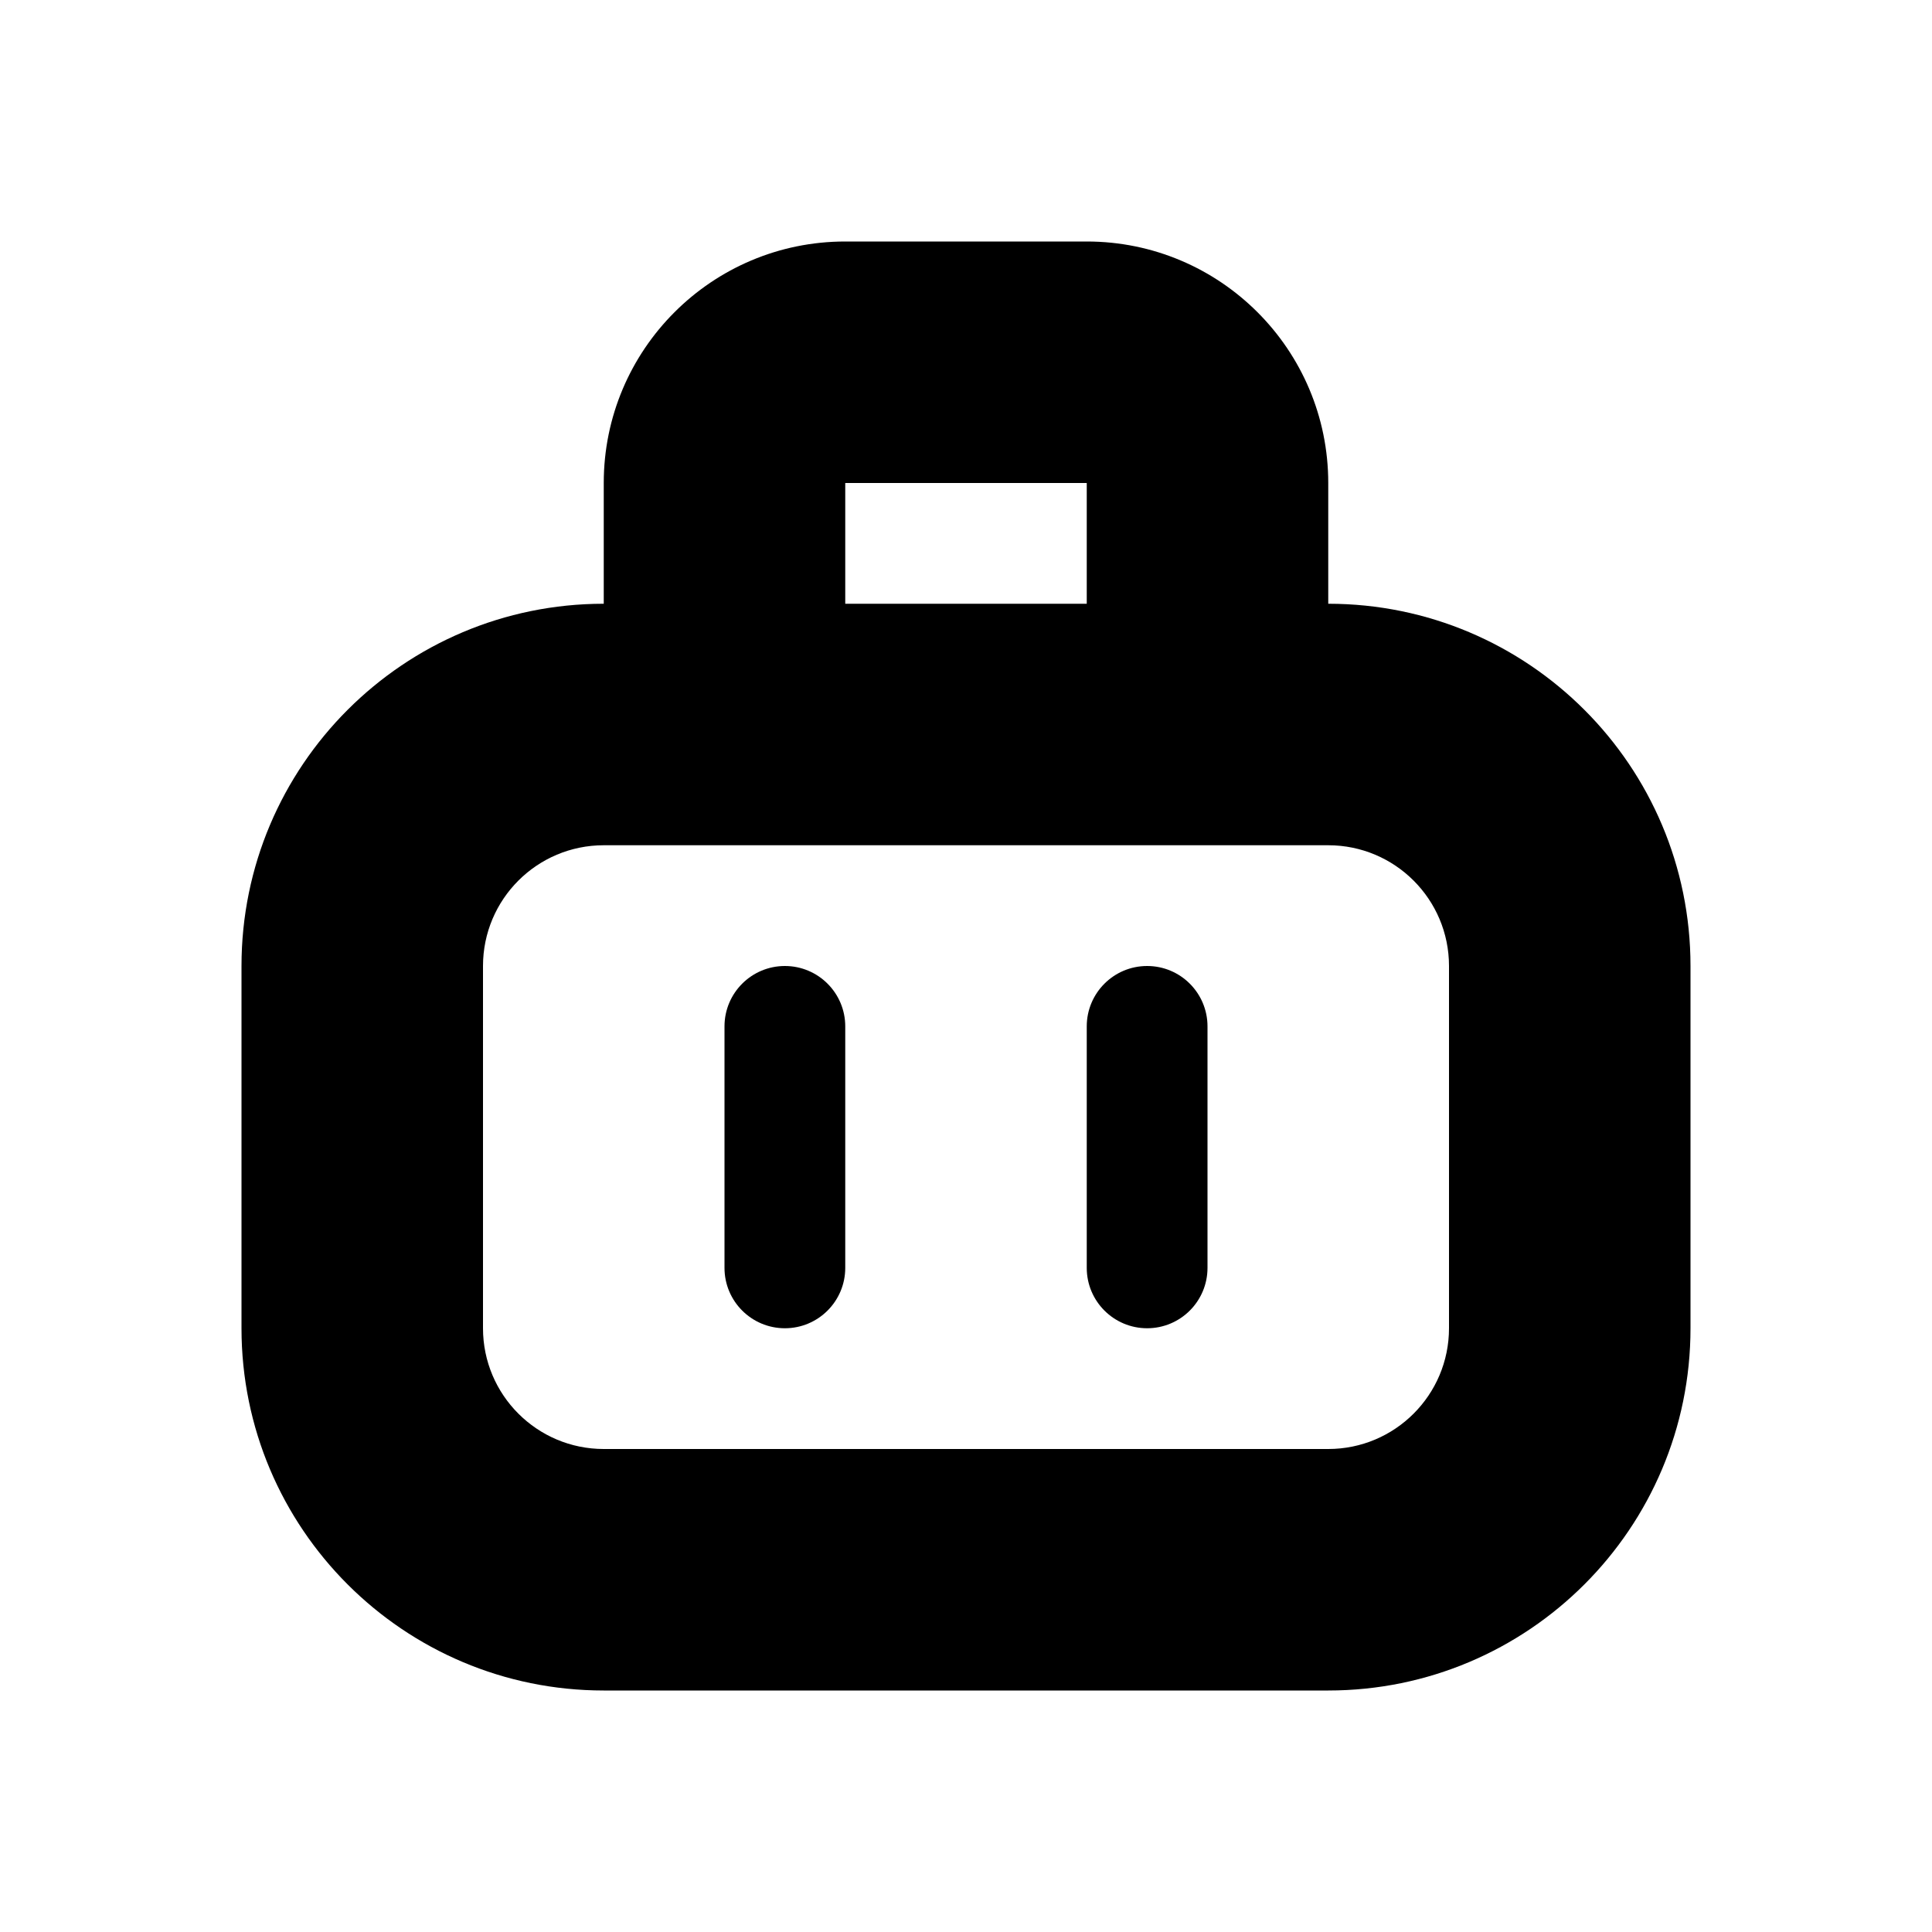
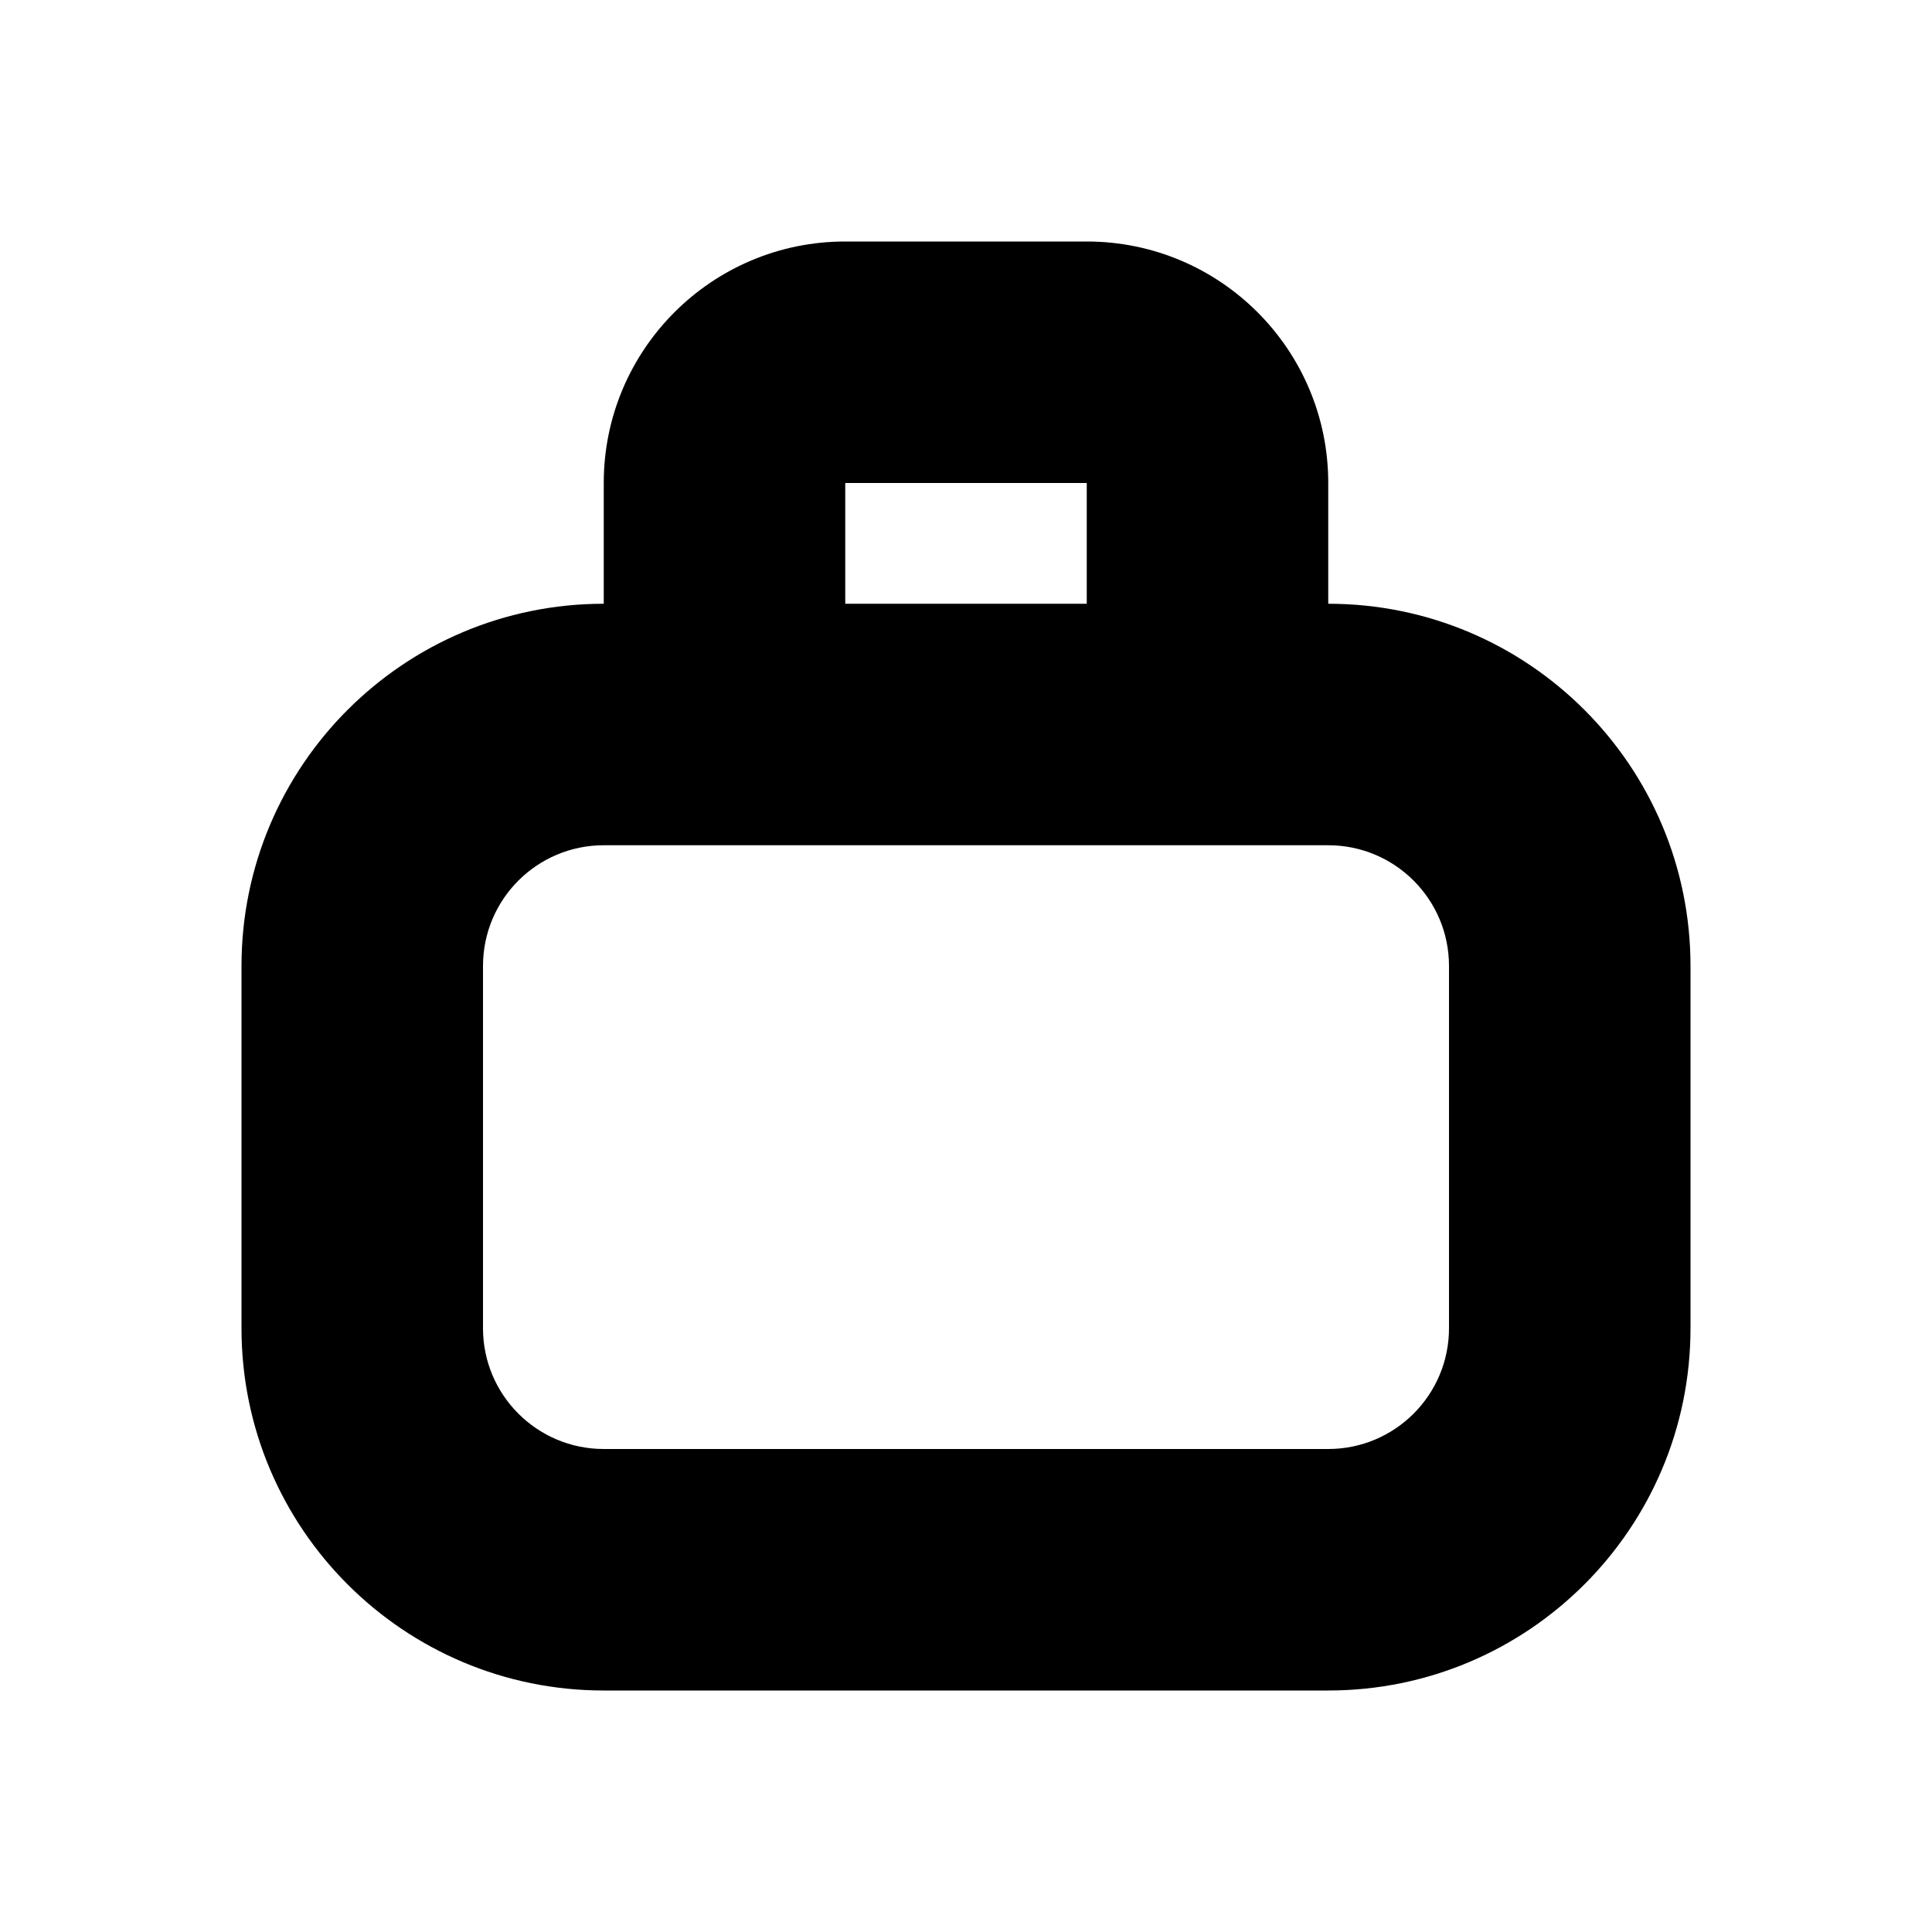
- <svg xmlns="http://www.w3.org/2000/svg" width="16" height="16" viewBox="0 0 16 16">
-   <path d="M11 5a3 3 0 0 1 3 3v3a3 3 0 0 1-3 3H5a3 3 0 0 1-3-3V8a3 3 0 0 1 3-3V4a2 2 0 0 1 2-2h2a2 2 0 0 1 2 2v1zM9 5V4H7v1h2zM5 7a1 1 0 0 0-1 1v3a1 1 0 0 0 1 1h6a1 1 0 0 0 1-1V8a1 1 0 0 0-1-1H5zm1.5 1a.5.5 0 0 1 .5.5v2a.5.5 0 1 1-1 0v-2a.5.5 0 0 1 .5-.5zm3 0a.5.5 0 0 1 .5.5v2a.5.5 0 1 1-1 0v-2a.5.5 0 0 1 .5-.5z" id="a" />
+ <svg xmlns="http://www.w3.org/2000/svg" height="16" width="16">
+   <path fill="#000" d="M11 5a3 3 0 0 1 3 3v3a3 3 0 0 1-3 3H5a3 3 0 0 1-3-3V8a3 3 0 0 1 3-3V4a2 2 0 0 1 2-2h2a2 2 0 0 1 2 2zM9 5V4H7v1zM5 7a1 1 0 0 0-1 1v3a1 1 0 0 0 1 1h6a1 1 0 0 0 1-1V8a1 1 0 0 0-1-1z" />
</svg>
